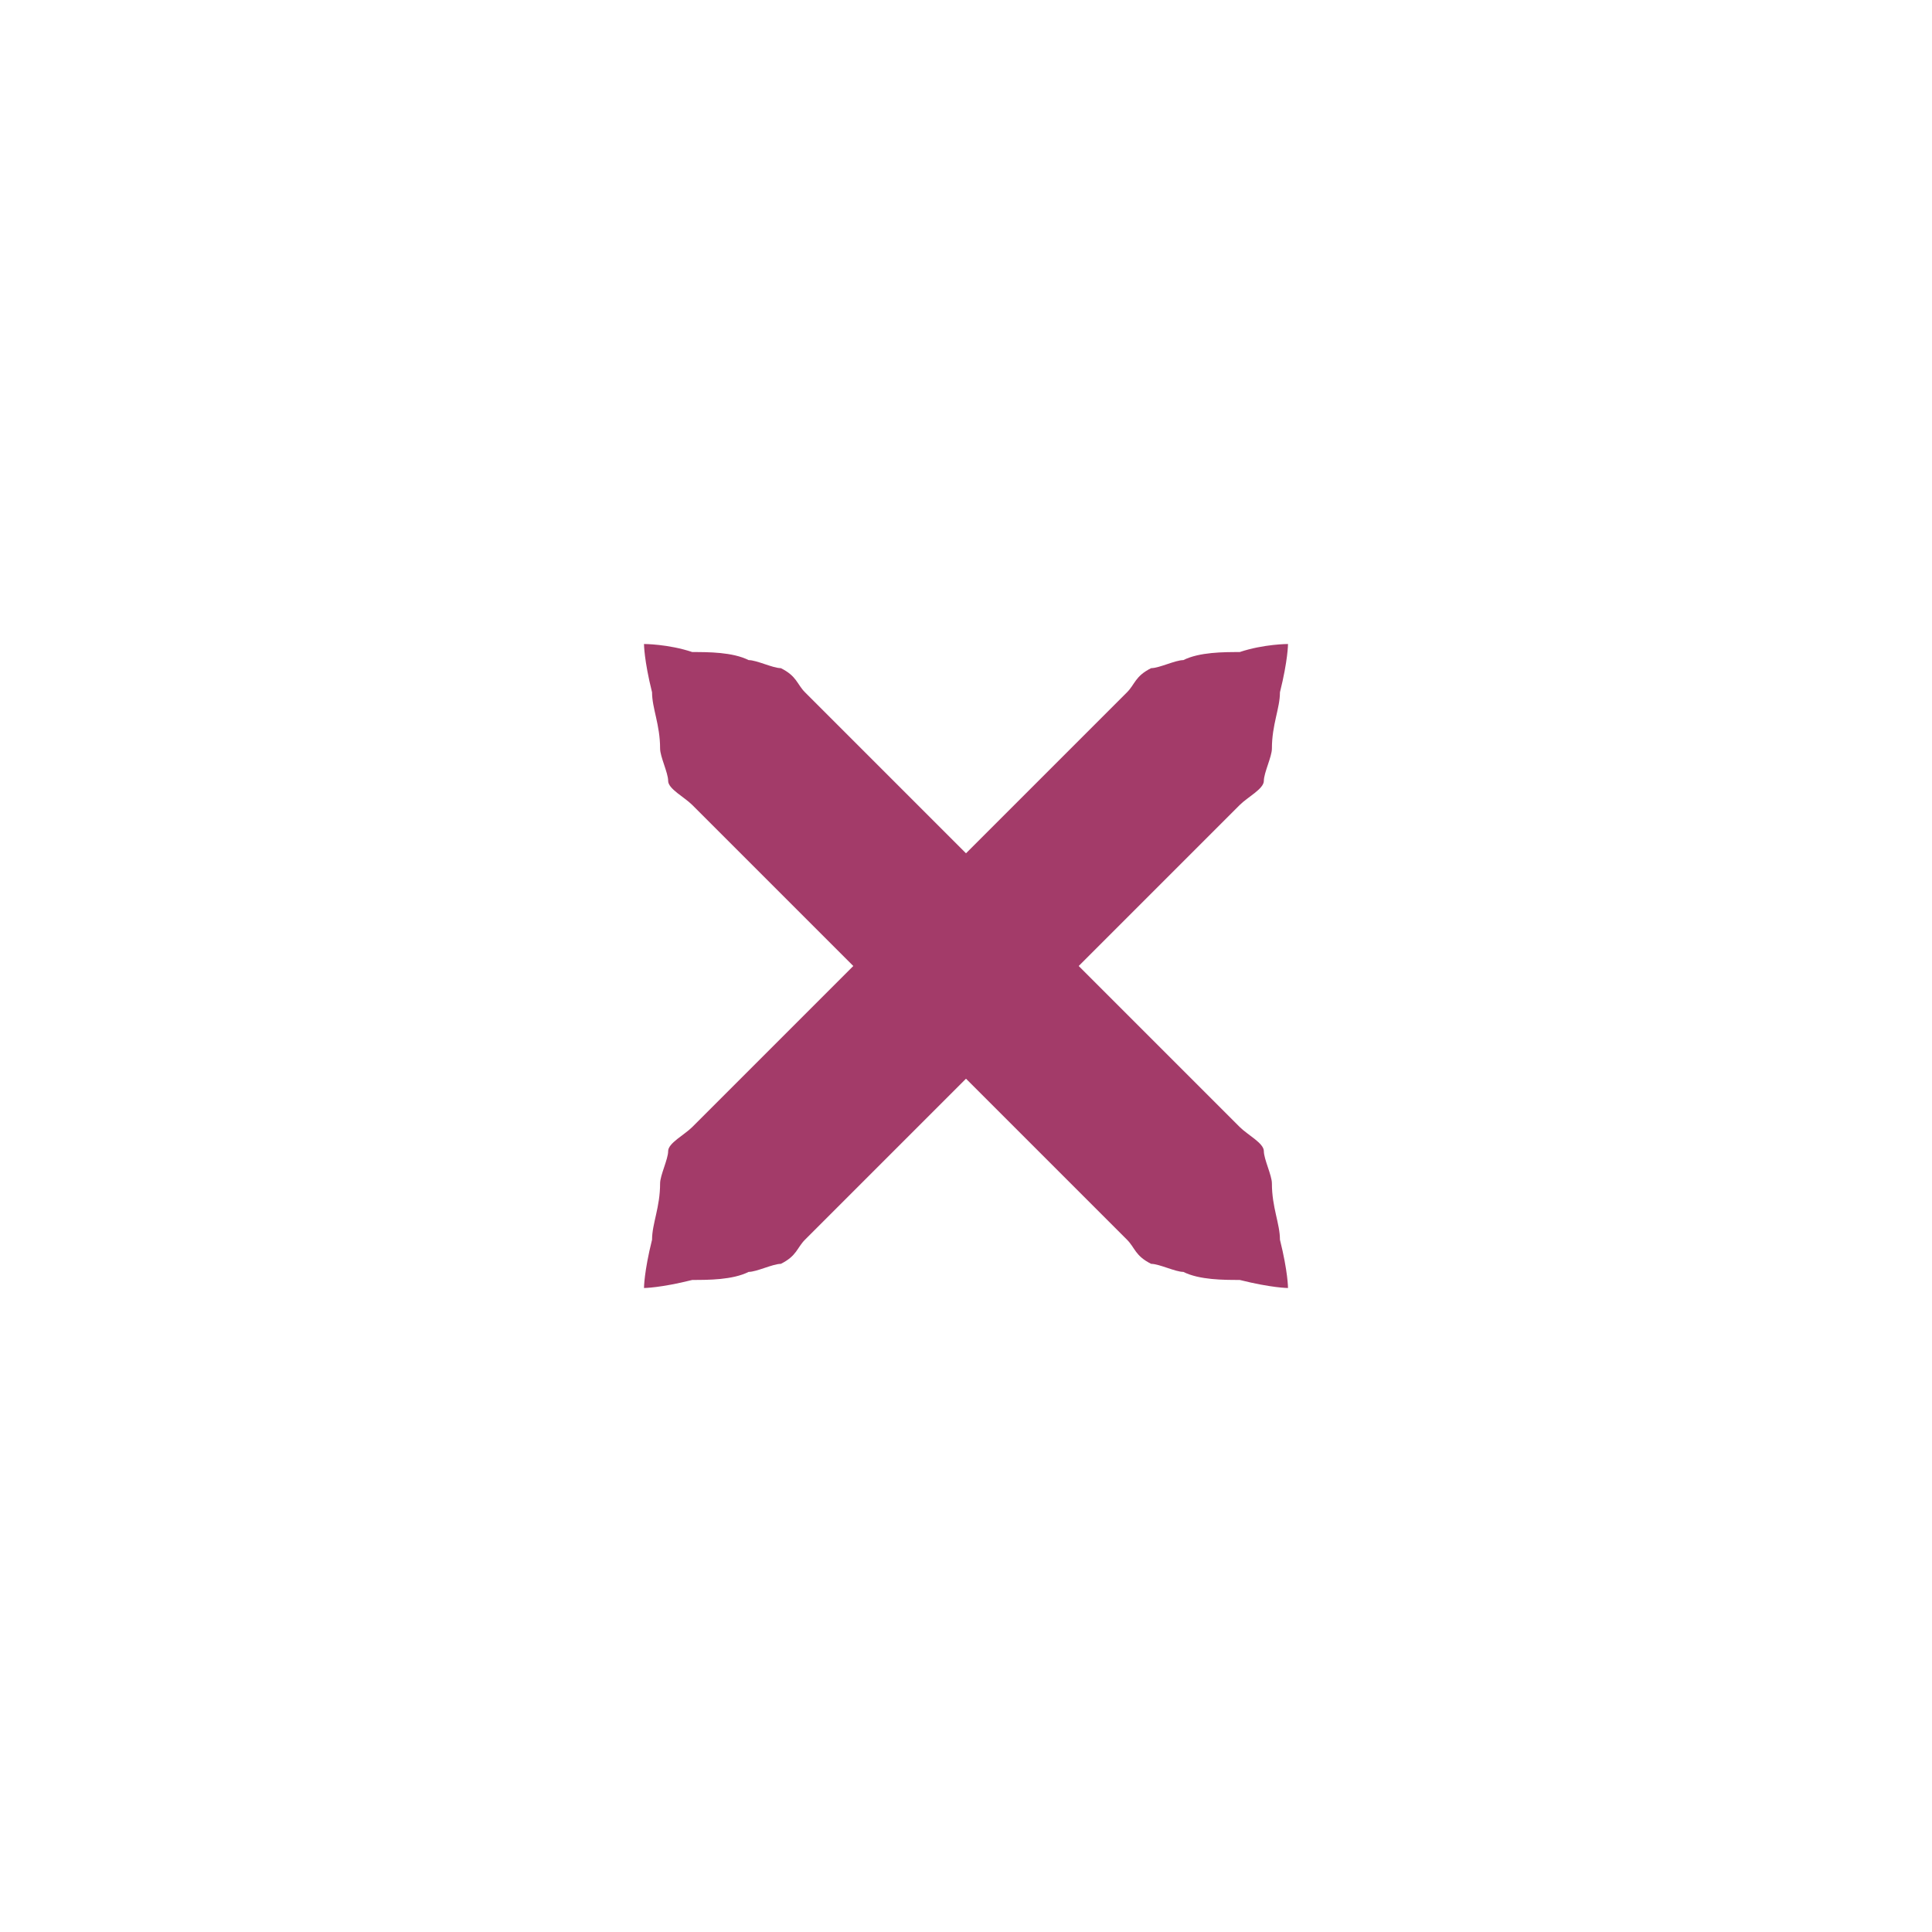
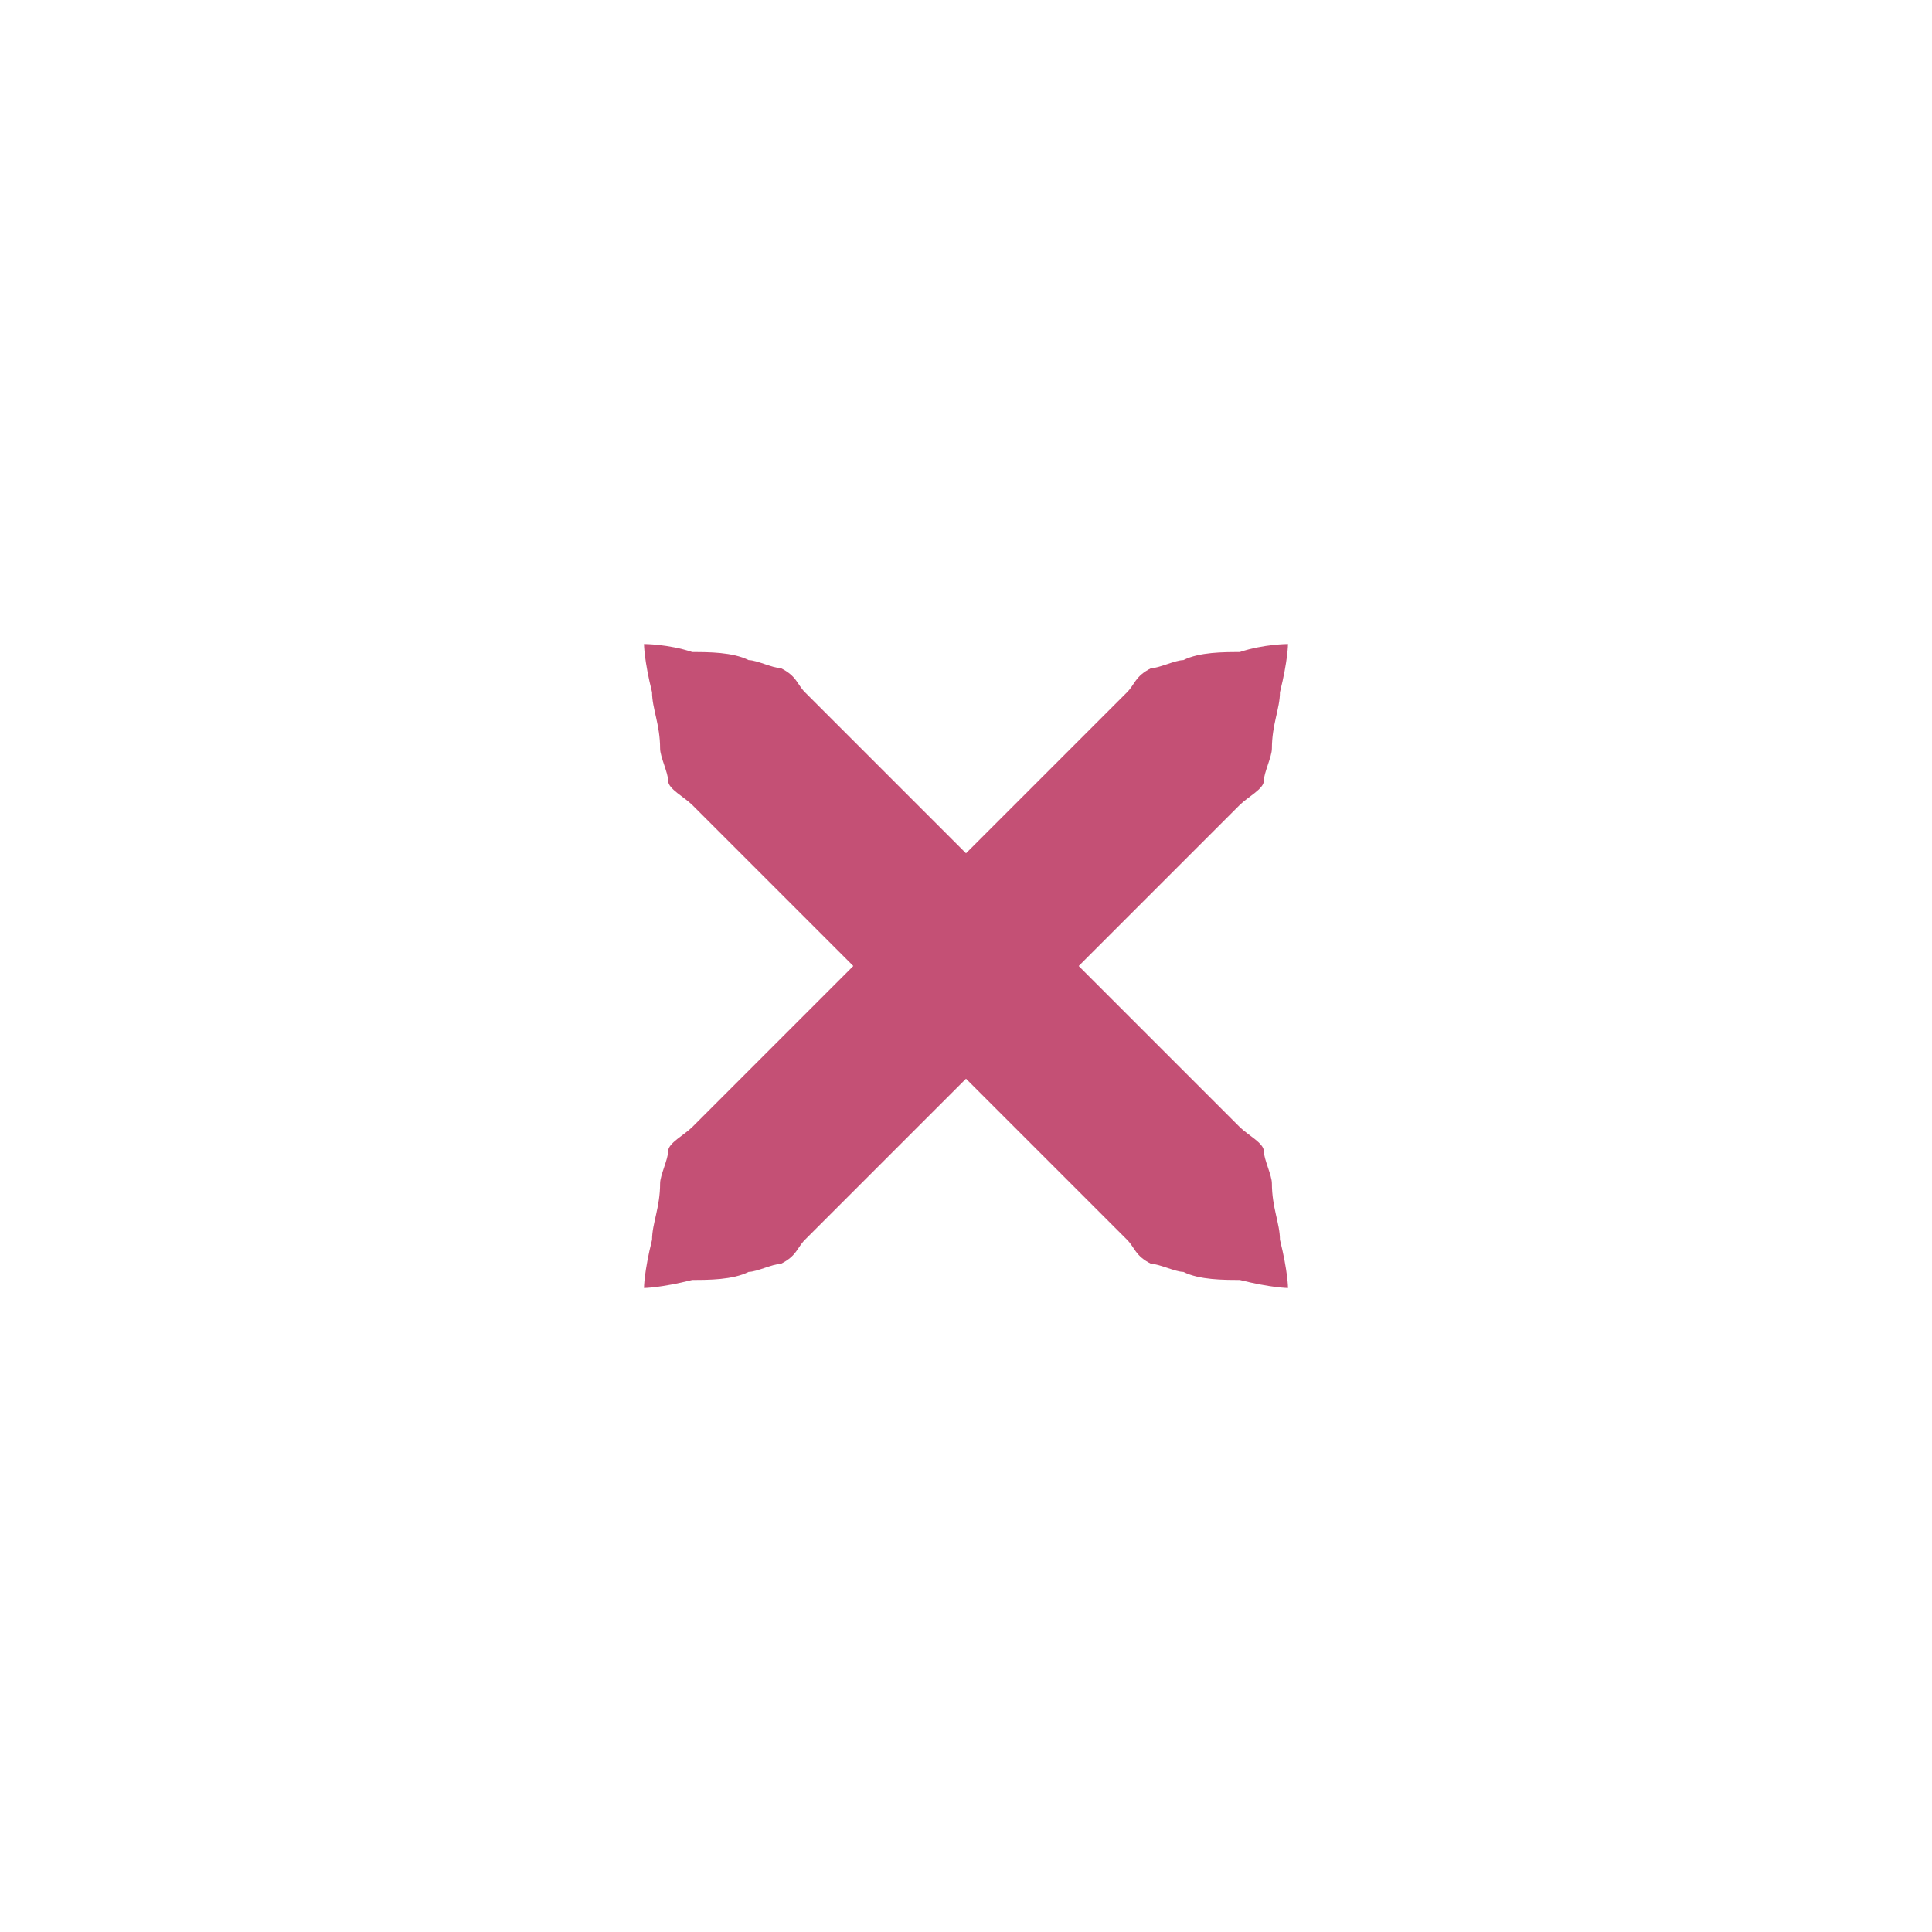
<svg xmlns="http://www.w3.org/2000/svg" xmlns:xlink="http://www.w3.org/1999/xlink" version="1.1" x="0px" y="0px" width="24px" height="24px" viewBox="0 0 24 24">
-   <path id="a" fill="#a33b69" d="M16,8c0,0,0,0.2-0.1,0.6c0,0.2-0.1,0.4-0.1,0.7c0,0.1-0.1,0.3-0.1,0.4c0,0.1-0.2,0.2-0.3,0.3c-0.7,0.7-1.7,1.7-2.7,2.7c-1,1-2,2-2.7,2.7c-0.1,0.1-0.1,0.2-0.3,0.3c-0.1,0-0.3,0.1-0.4,0.1c-0.2,0.1-0.5,0.1-0.7,0.1C8.2,16,8,16,8,16s0-0.2,0.1-0.6c0-0.2,0.1-0.4,0.1-0.7c0-0.1,0.1-0.3,0.1-0.4c0-0.1,0.2-0.2,0.3-0.3c0.7-0.7,1.7-1.7,2.7-2.7c1-1,2-2,2.7-2.7c0.1-0.1,0.1-0.2,0.3-0.3c0.1,0,0.3-0.1,0.4-0.1c0.2-0.1,0.5-0.1,0.7-0.1C15.7,8,16,8,16,8z" />
+   <path id="a" fill="#c45075" d="M16,8c0,0,0,0.2-0.1,0.6c0,0.2-0.1,0.4-0.1,0.7c0,0.1-0.1,0.3-0.1,0.4c0,0.1-0.2,0.2-0.3,0.3c-0.7,0.7-1.7,1.7-2.7,2.7c-1,1-2,2-2.7,2.7c-0.1,0.1-0.1,0.2-0.3,0.3c-0.1,0-0.3,0.1-0.4,0.1c-0.2,0.1-0.5,0.1-0.7,0.1C8.2,16,8,16,8,16s0-0.2,0.1-0.6c0-0.2,0.1-0.4,0.1-0.7c0-0.1,0.1-0.3,0.1-0.4c0-0.1,0.2-0.2,0.3-0.3c0.7-0.7,1.7-1.7,2.7-2.7c1-1,2-2,2.7-2.7c0.1-0.1,0.1-0.2,0.3-0.3c0.1,0,0.3-0.1,0.4-0.1c0.2-0.1,0.5-0.1,0.7-0.1C15.7,8,16,8,16,8z" />
  <use xlink:href="#a" transform="matrix(-1,0,0,1,24,0)" />
</svg>
